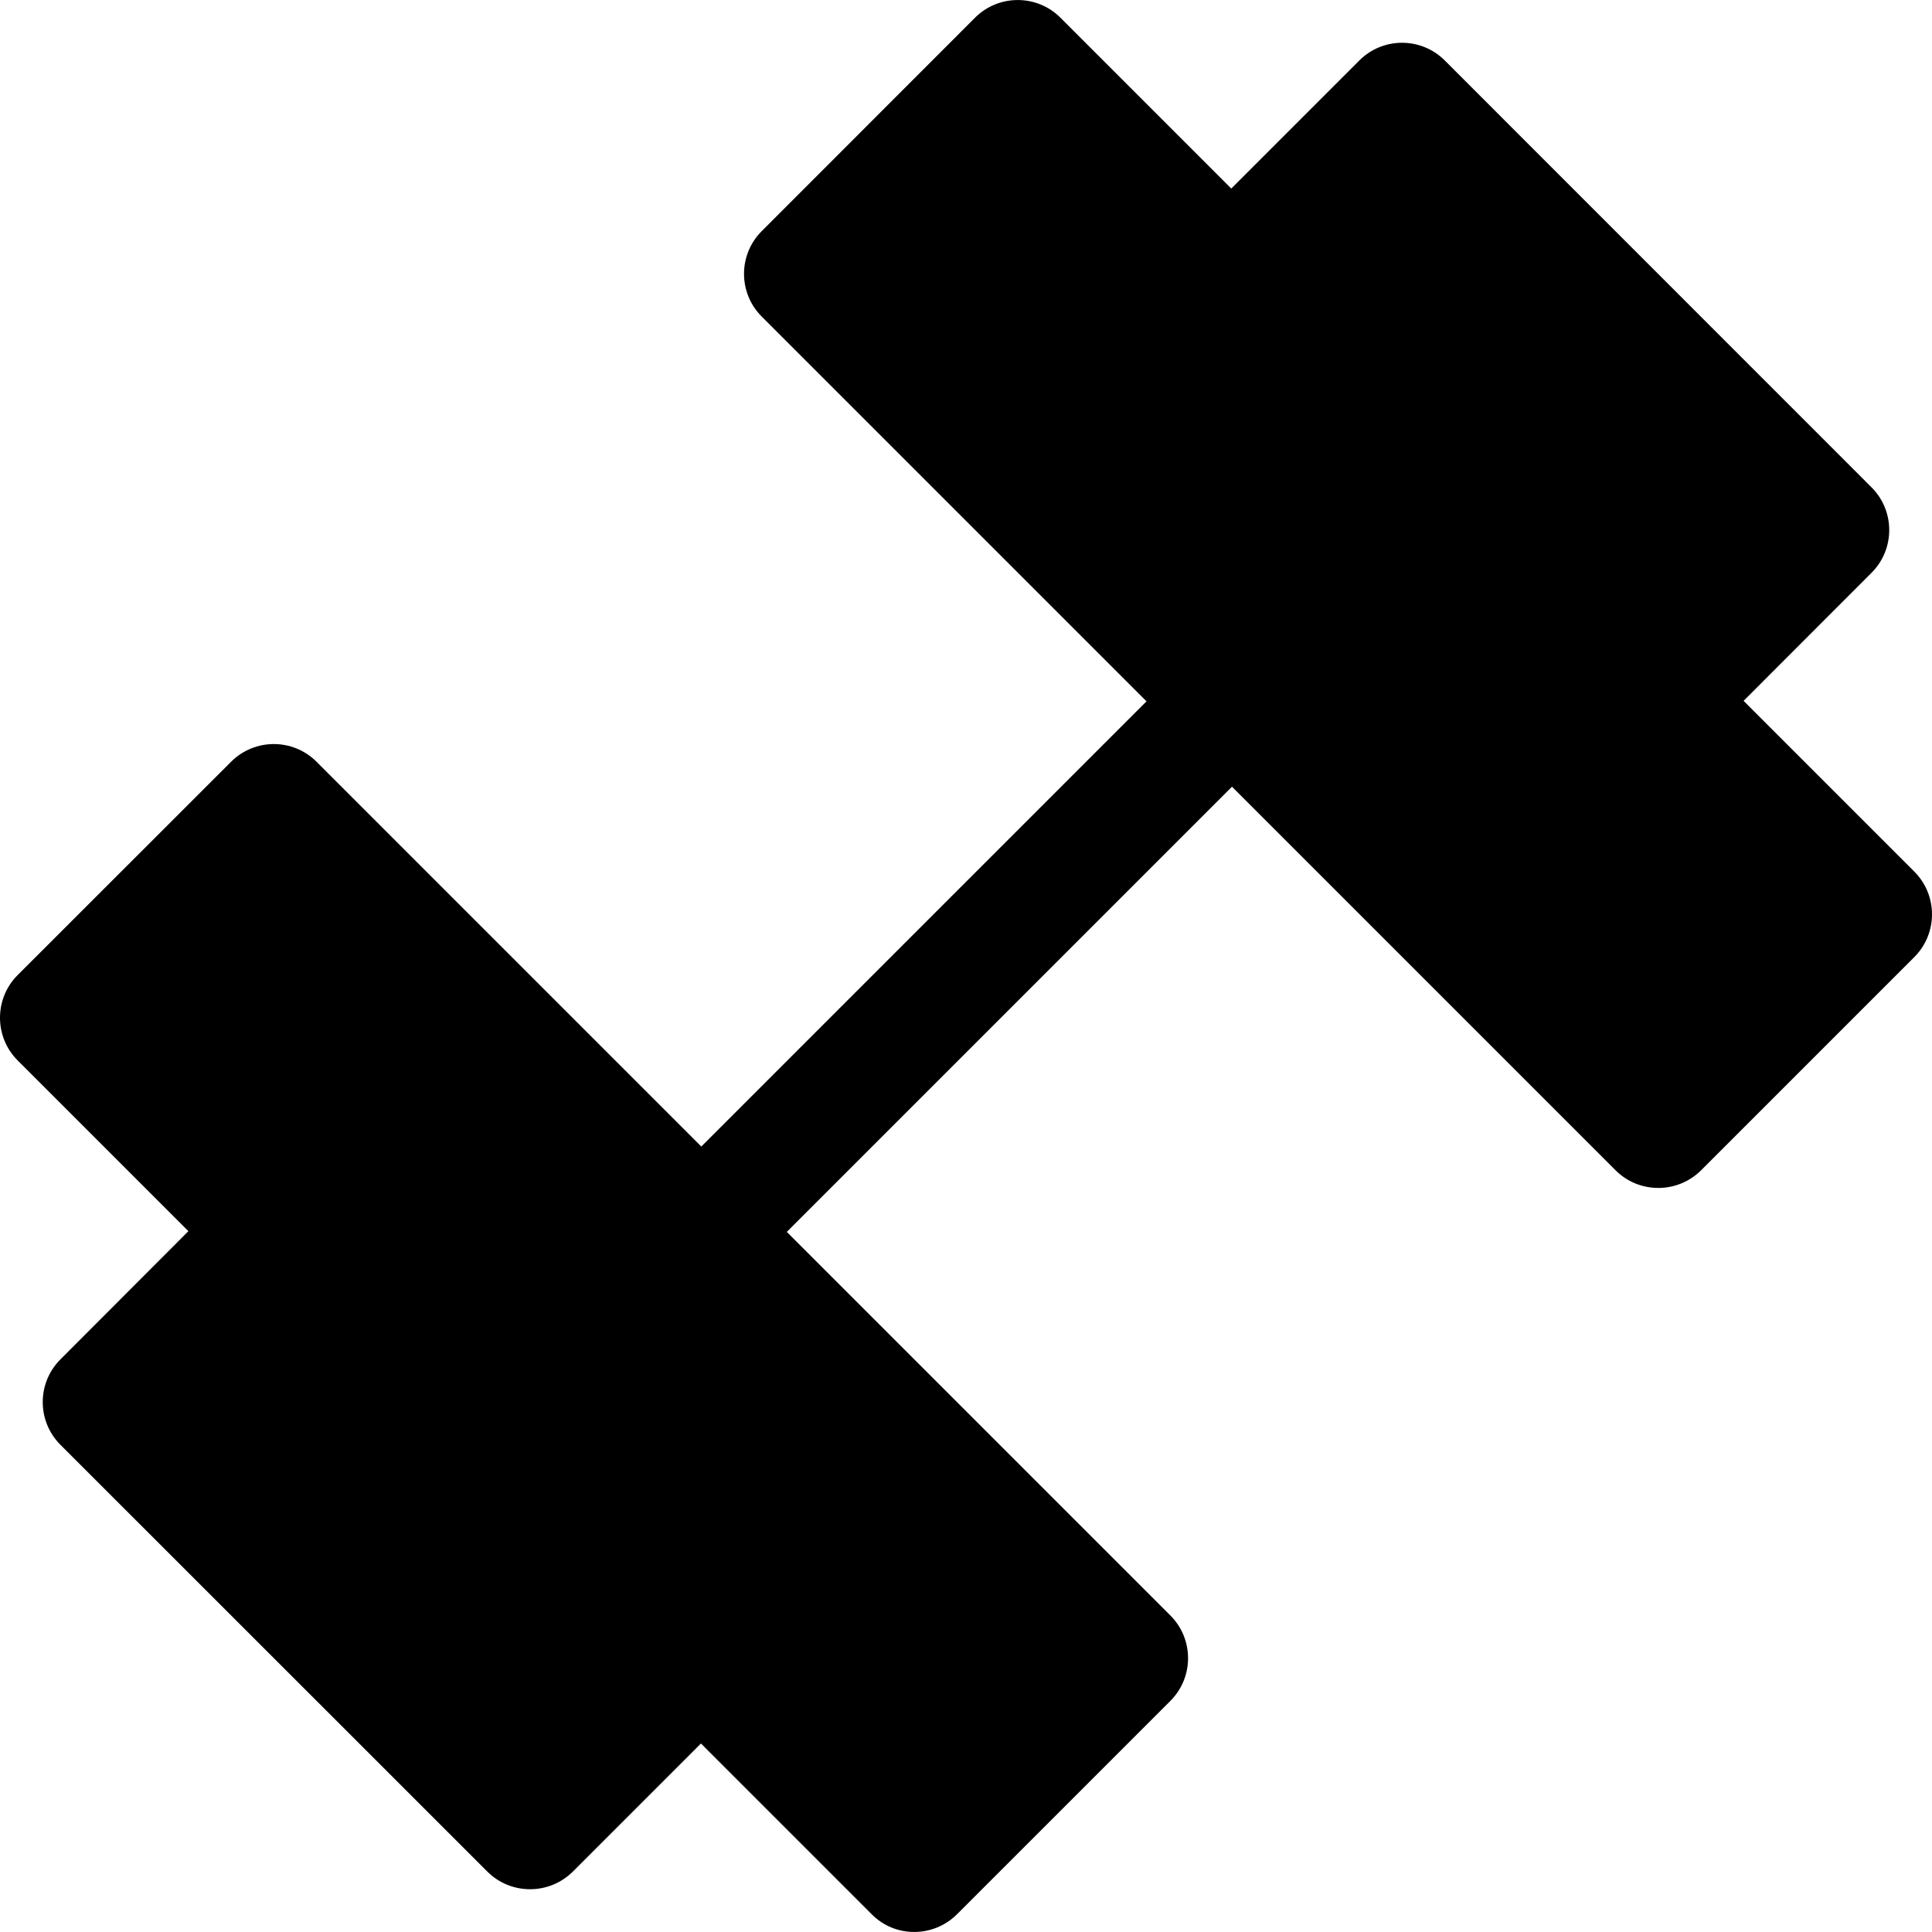
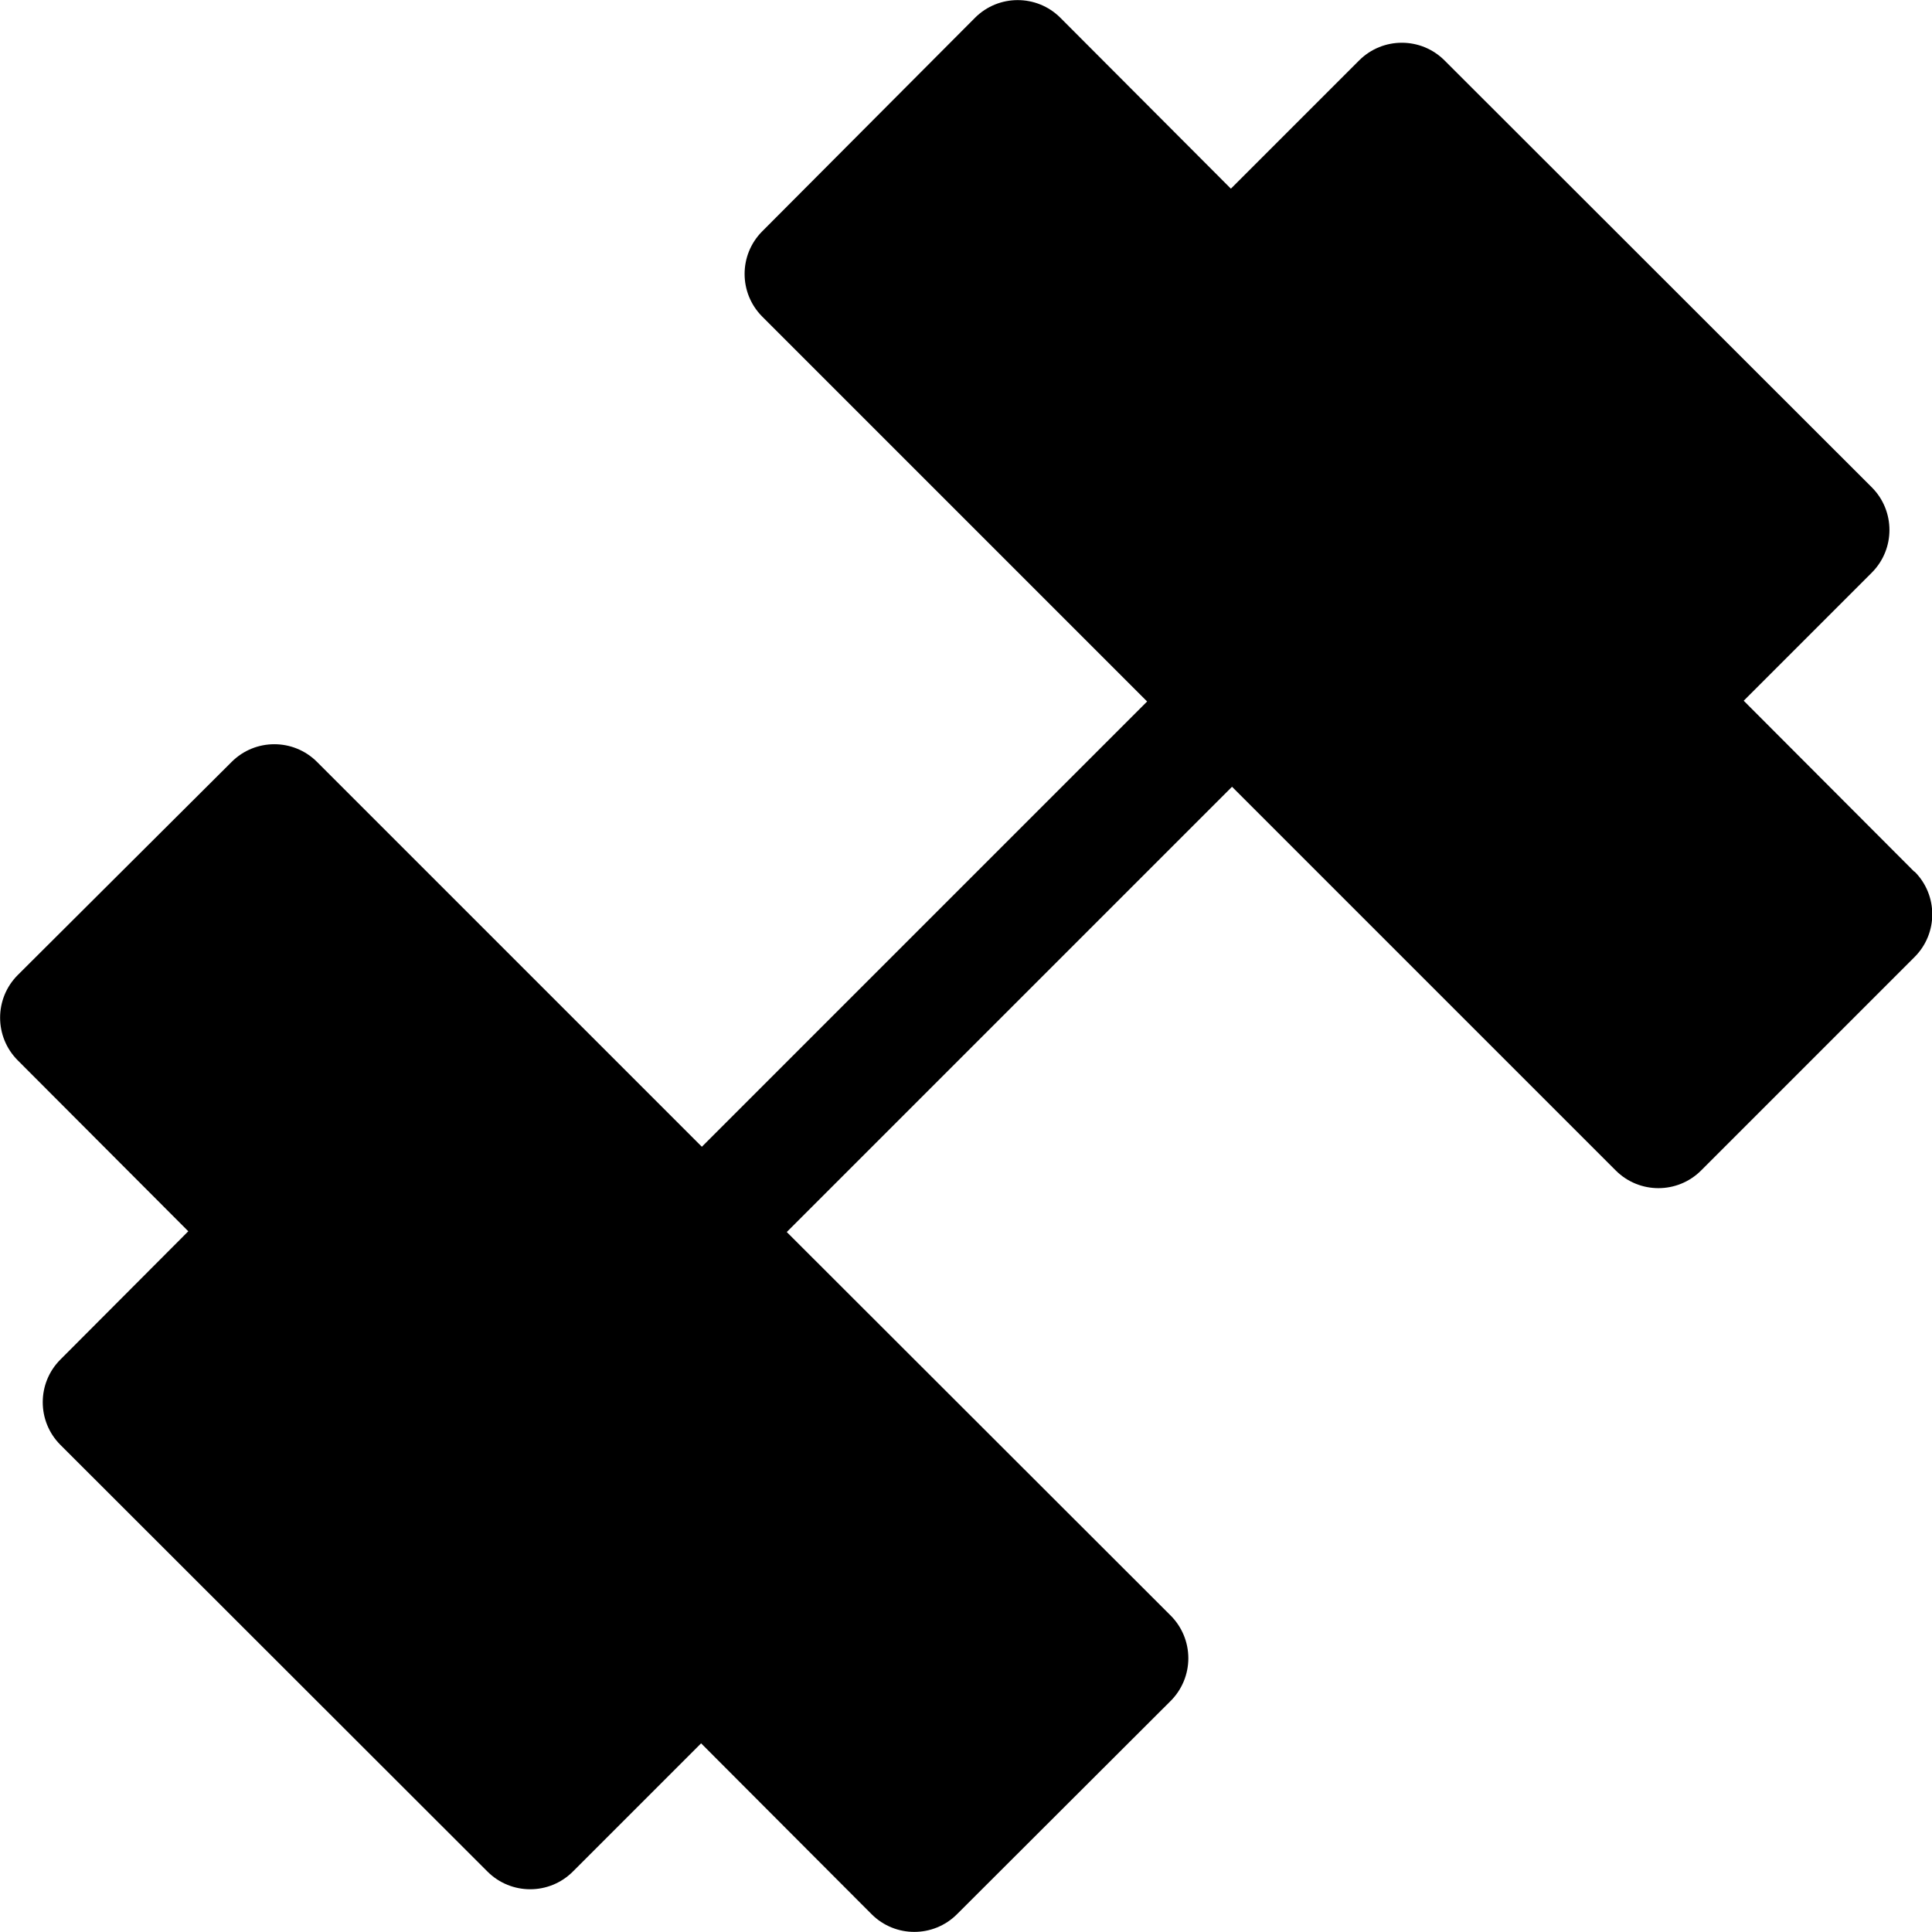
- <svg xmlns="http://www.w3.org/2000/svg" version="1.1" id="Capa_1" x="0px" y="0px" viewBox="0 0 512.024 512.024" style="enable-background:new 0 0 512.024 512.024;" xml:space="preserve">
-   <g>
-     <g>
-       <path d="M507.336,230.992l-45.248-45.248l33.92-33.952c6.24-6.24,6.24-16.384,0-22.624L382.888,16.016    c-6.24-6.24-16.384-6.24-22.624,0l-33.952,33.952l-45.28-45.28c-6.24-6.24-16.384-6.24-22.624,0l-56.544,56.576    c-6.24,6.24-6.24,16.384,0,22.624l101.984,101.984L185.864,303.856L83.88,201.872c-6.24-6.24-16.384-6.24-22.624,0L4.68,258.416    c-6.24,6.24-6.24,16.384,0,22.624l45.248,45.248l-33.92,33.984c-6.24,6.24-6.24,16.384,0,22.624l113.152,113.12    c3.136,3.136,7.232,4.672,11.328,4.672s8.192-1.568,11.328-4.672l33.952-33.952l45.248,45.248    c3.072,3.136,7.168,4.704,11.264,4.704s8.192-1.568,11.328-4.672l56.576-56.576c6.24-6.24,6.24-16.384,0-22.624L208.52,326.48    l117.984-117.984L428.168,310.16c3.136,3.136,7.232,4.672,11.328,4.672s8.192-1.568,11.328-4.672l56.576-56.576    C513.576,247.344,513.576,237.232,507.336,230.992z" />
-     </g>
-   </g>
-   <g>
- </g>
-   <g>
- </g>
-   <g>
- </g>
-   <g>
- </g>
-   <g>
- </g>
-   <g>
- </g>
-   <g>
- </g>
-   <g>
- </g>
-   <g>
- </g>
-   <g>
- </g>
-   <g>
- </g>
-   <g>
- </g>
-   <g>
- </g>
-   <g>
- </g>
-   <g>
- </g>
+ <svg xmlns="http://www.w3.org/2000/svg" viewBox="0 0 512 512">
+   <path d="M507.3 231l-45.2-45.3 34-34a16 16 0 000-22.5L382.8 16a16 16 0 00-22.6 0l-34 34L281 4.7a16 16 0 00-22.6 0L202 61.3a16 16 0 000 22.6l102 102-118 118-102-102a16 16 0 00-22.6 0L4.7 258.4a16 16 0 000 22.6l45.2 45.3-33.9 34a16 16 0 000 22.6L129.2 496a16 16 0 0022.6 0l34-34 45.2 45.3a16 16 0 0022.6 0l56.6-56.5a16 16 0 000-22.7L208.5 326.5l118-118 101.7 101.7a16 16 0 0022.6 0l56.6-56.6a16 16 0 000-22.6z" />
</svg>
